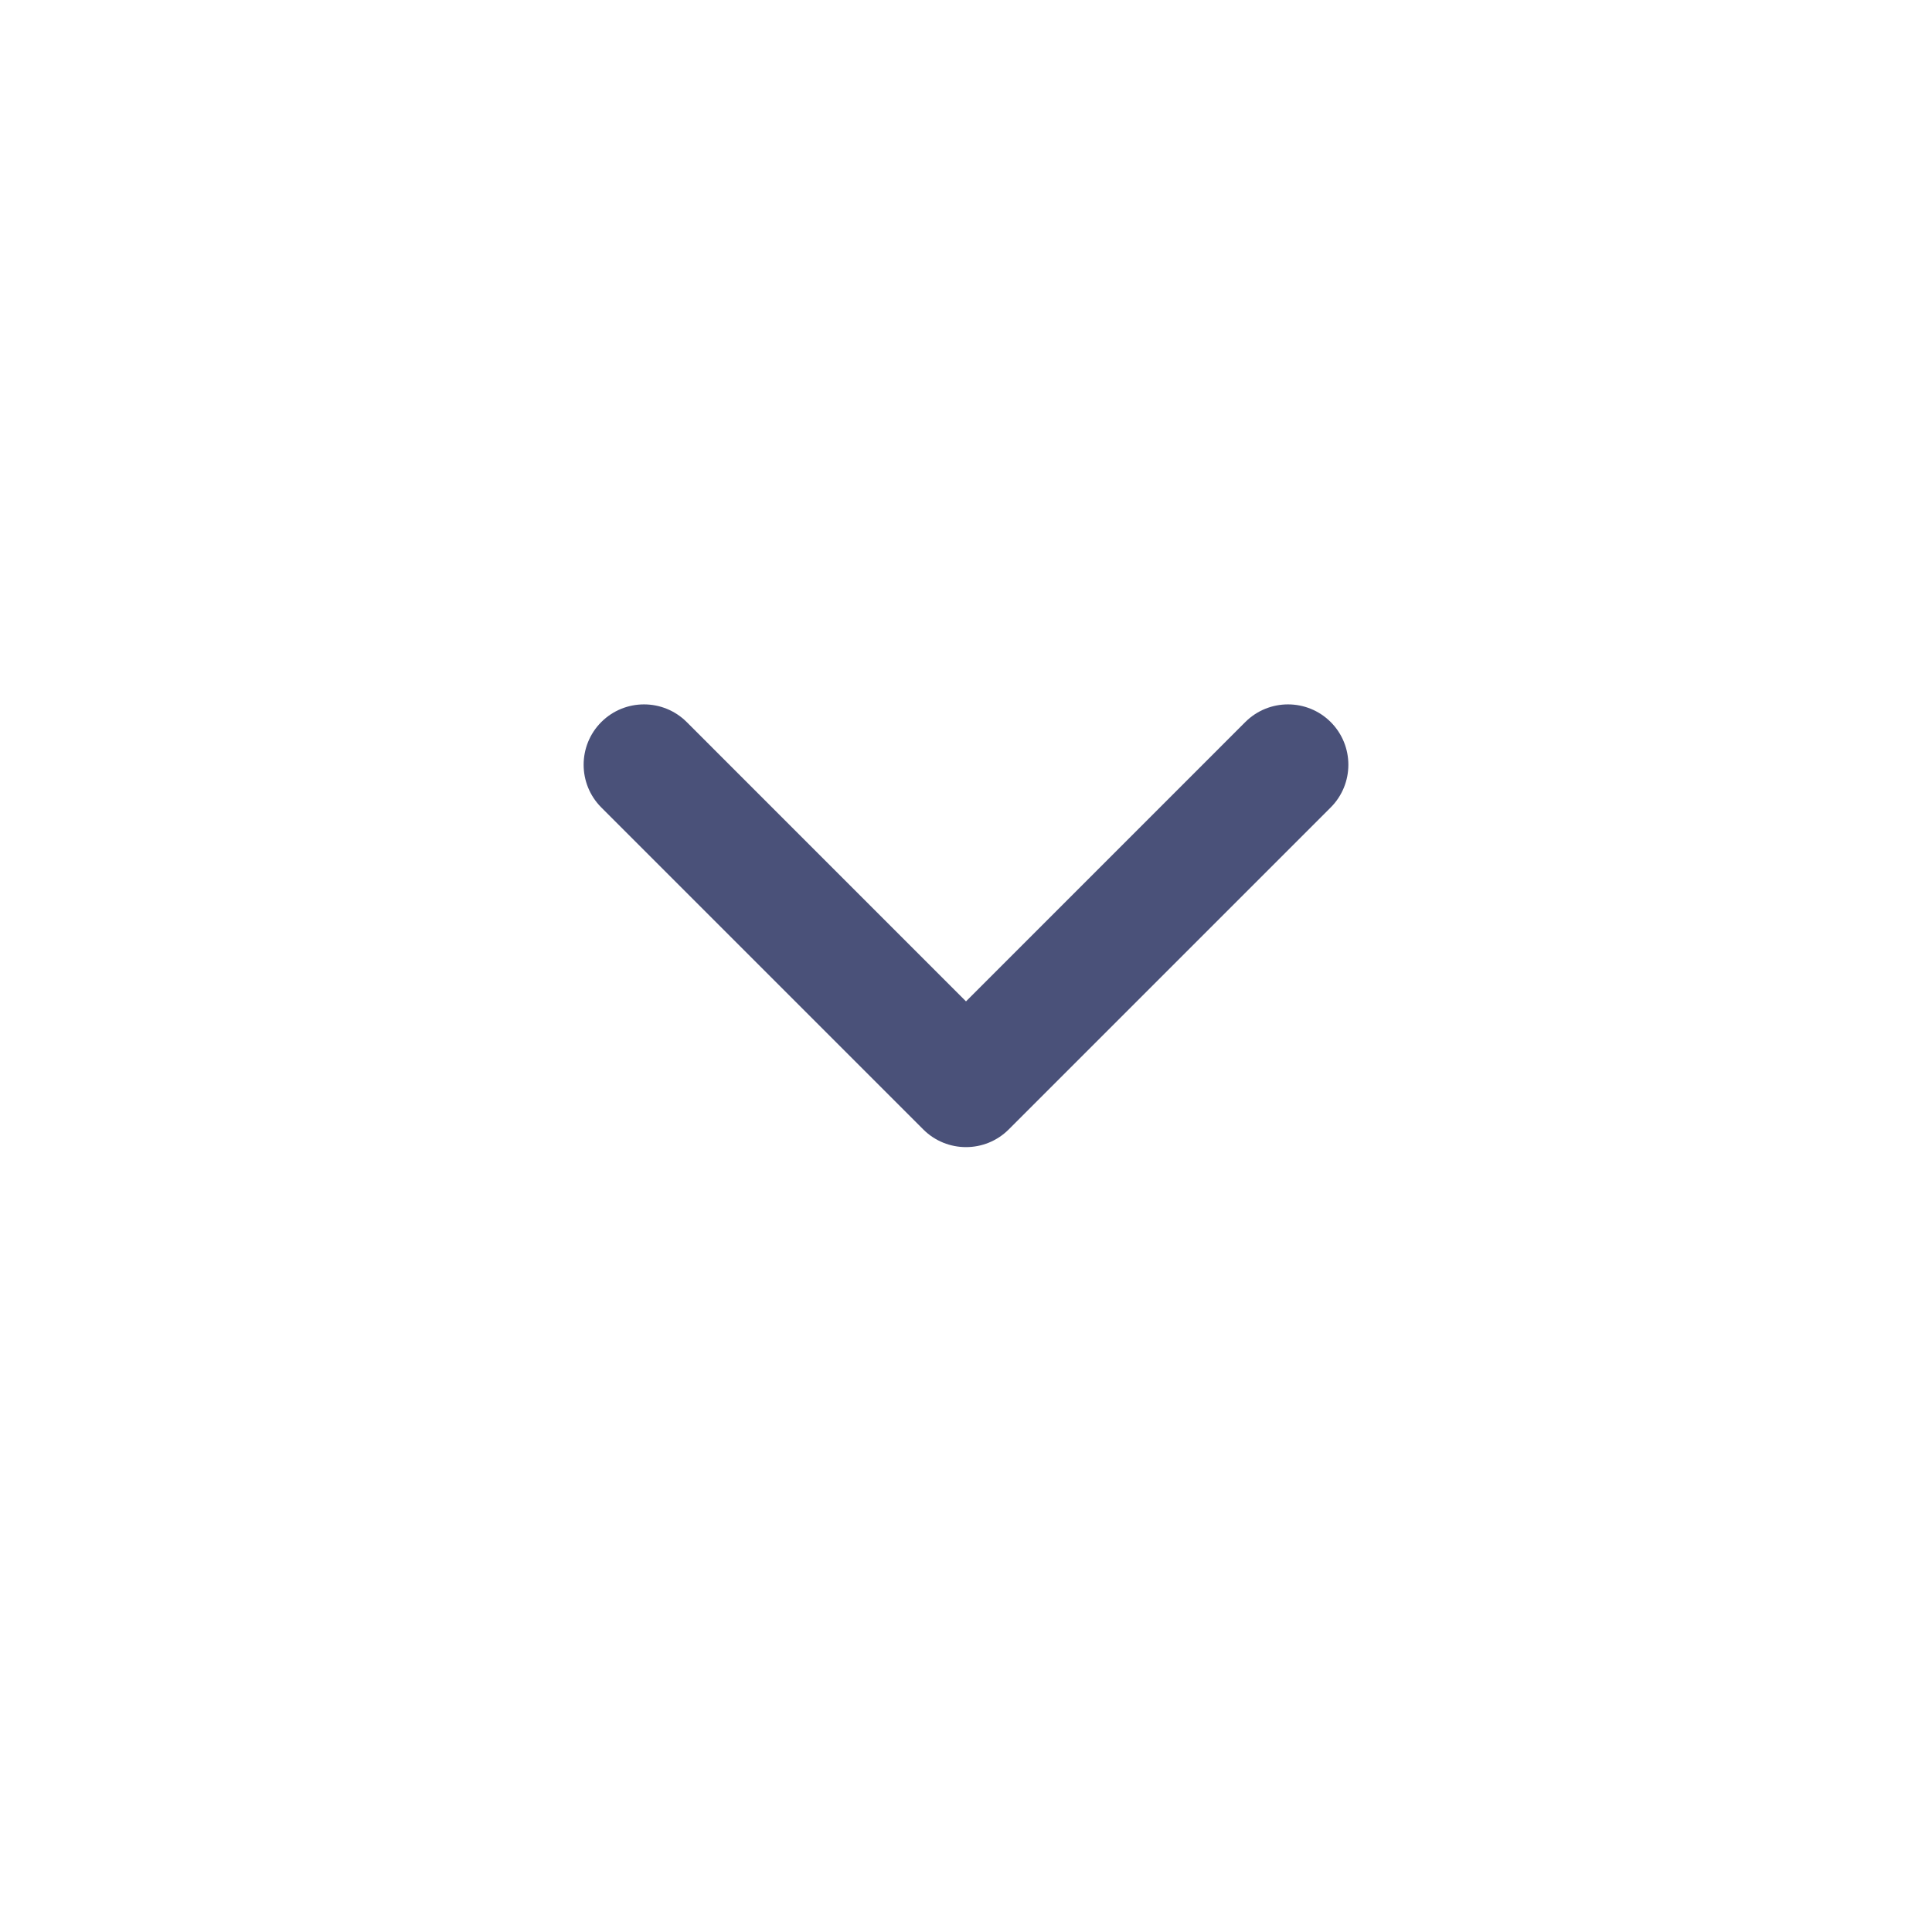
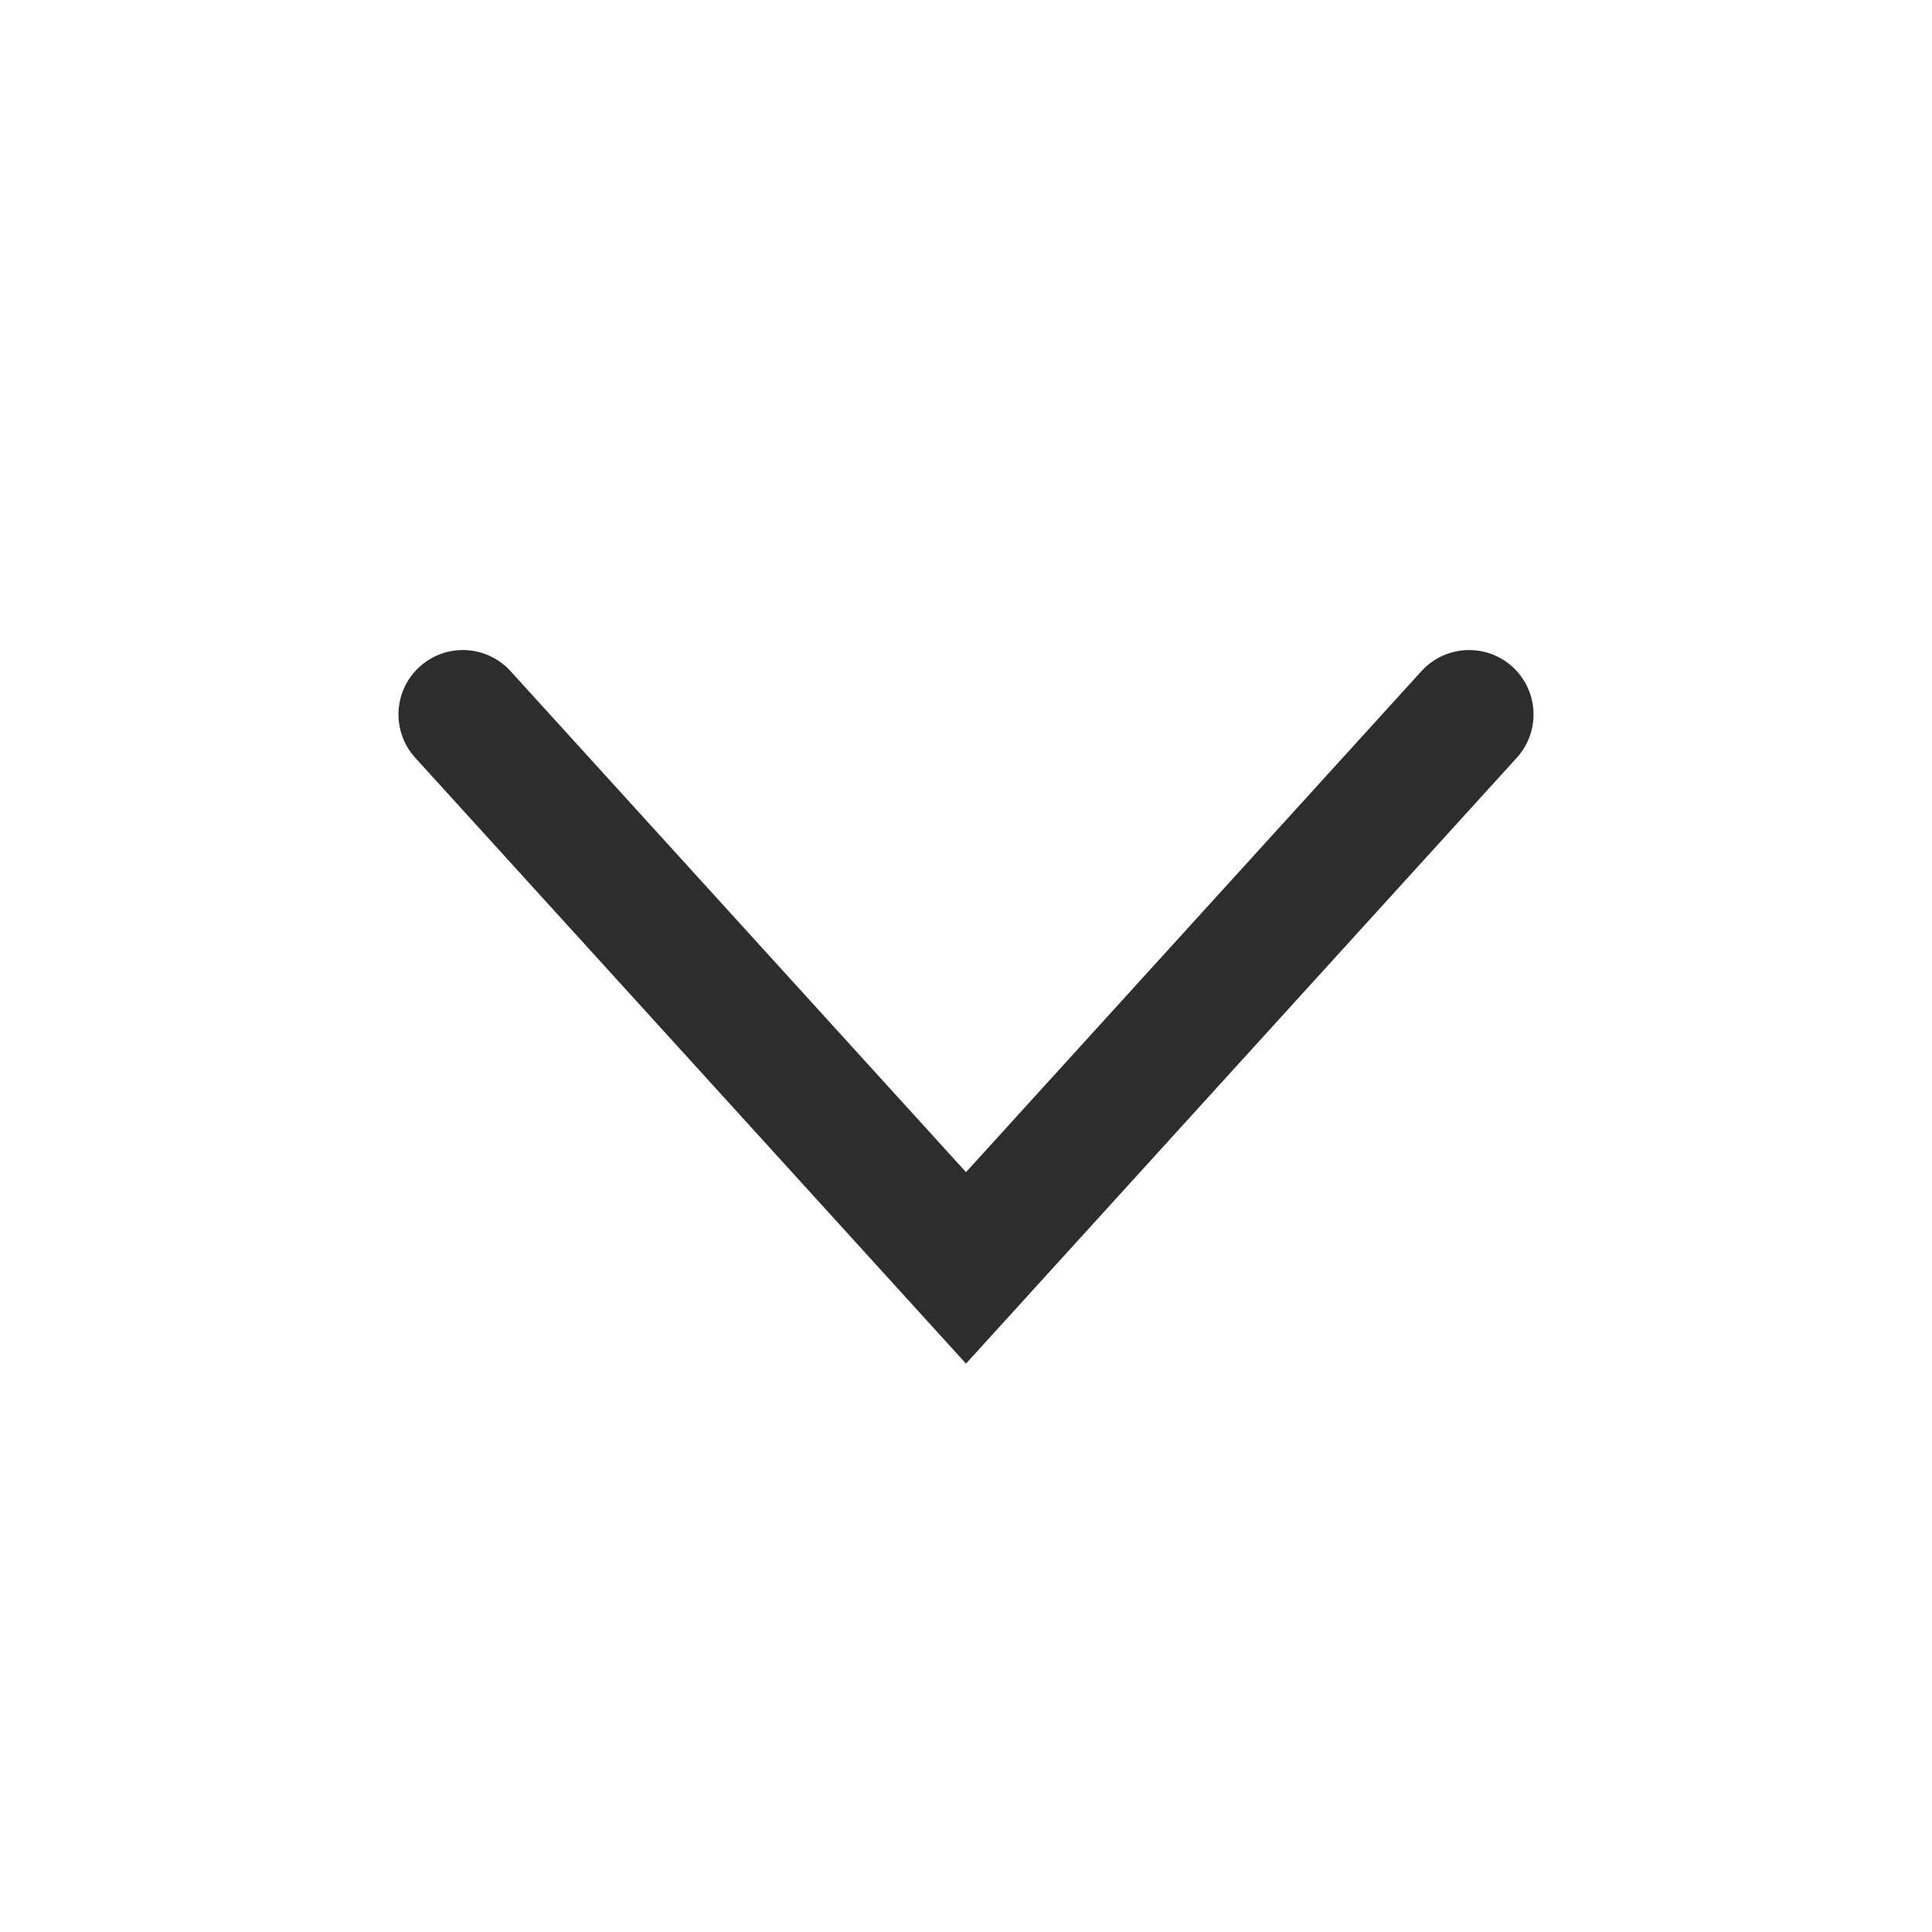
- <svg xmlns="http://www.w3.org/2000/svg" width="48" height="48" viewBox="0 0 48 48" fill="none">
-   <path fill-rule="evenodd" clip-rule="evenodd" d="M33.061 17.939C33.646 18.525 33.646 19.475 33.061 20.061L25.061 28.061C24.475 28.646 23.525 28.646 22.939 28.061L14.939 20.061C14.354 19.475 14.354 18.525 14.939 17.939C15.525 17.354 16.475 17.354 17.061 17.939L24 24.879L30.939 17.939C31.525 17.354 32.475 17.354 33.061 17.939Z" fill="#4A5179" />
+ <svg xmlns="http://www.w3.org/2000/svg" width="24" height="24" viewBox="0 0 24 24" fill="none">
+   <path d="M5.75 8.875L12 15.75L18.25 8.875" stroke="#2D2D2D" stroke-width="1.6" stroke-linecap="round" />
</svg>
